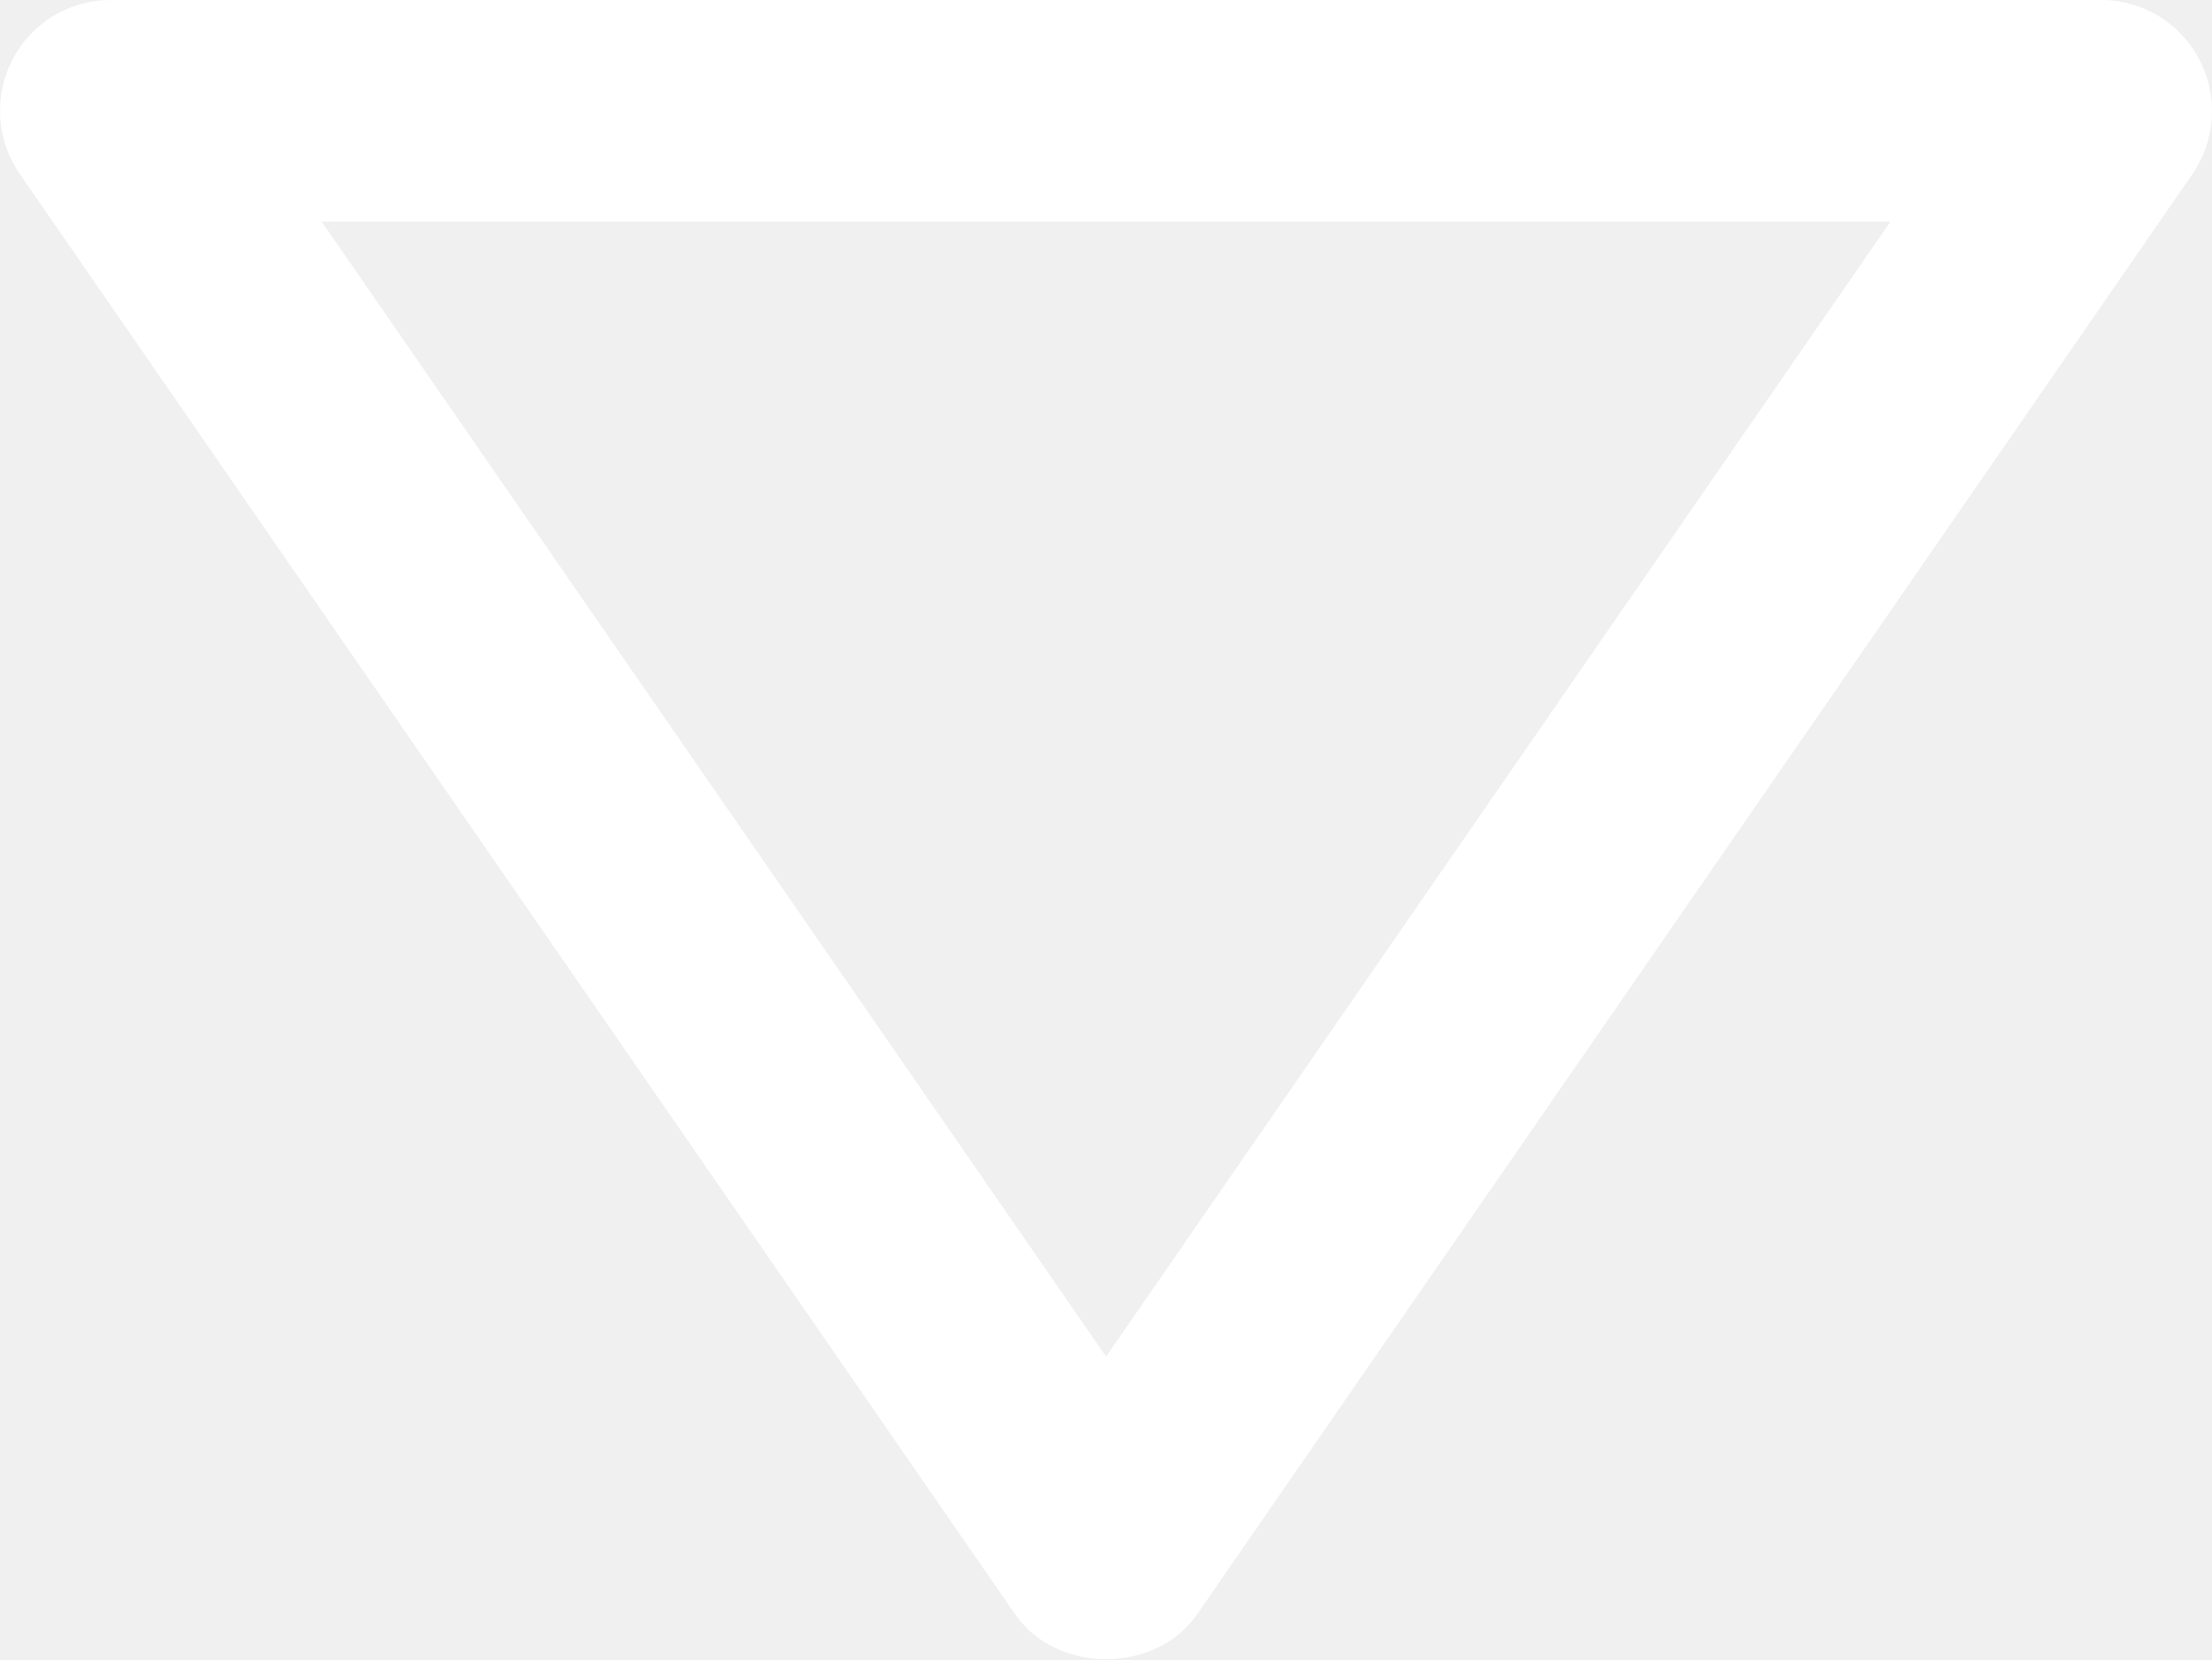
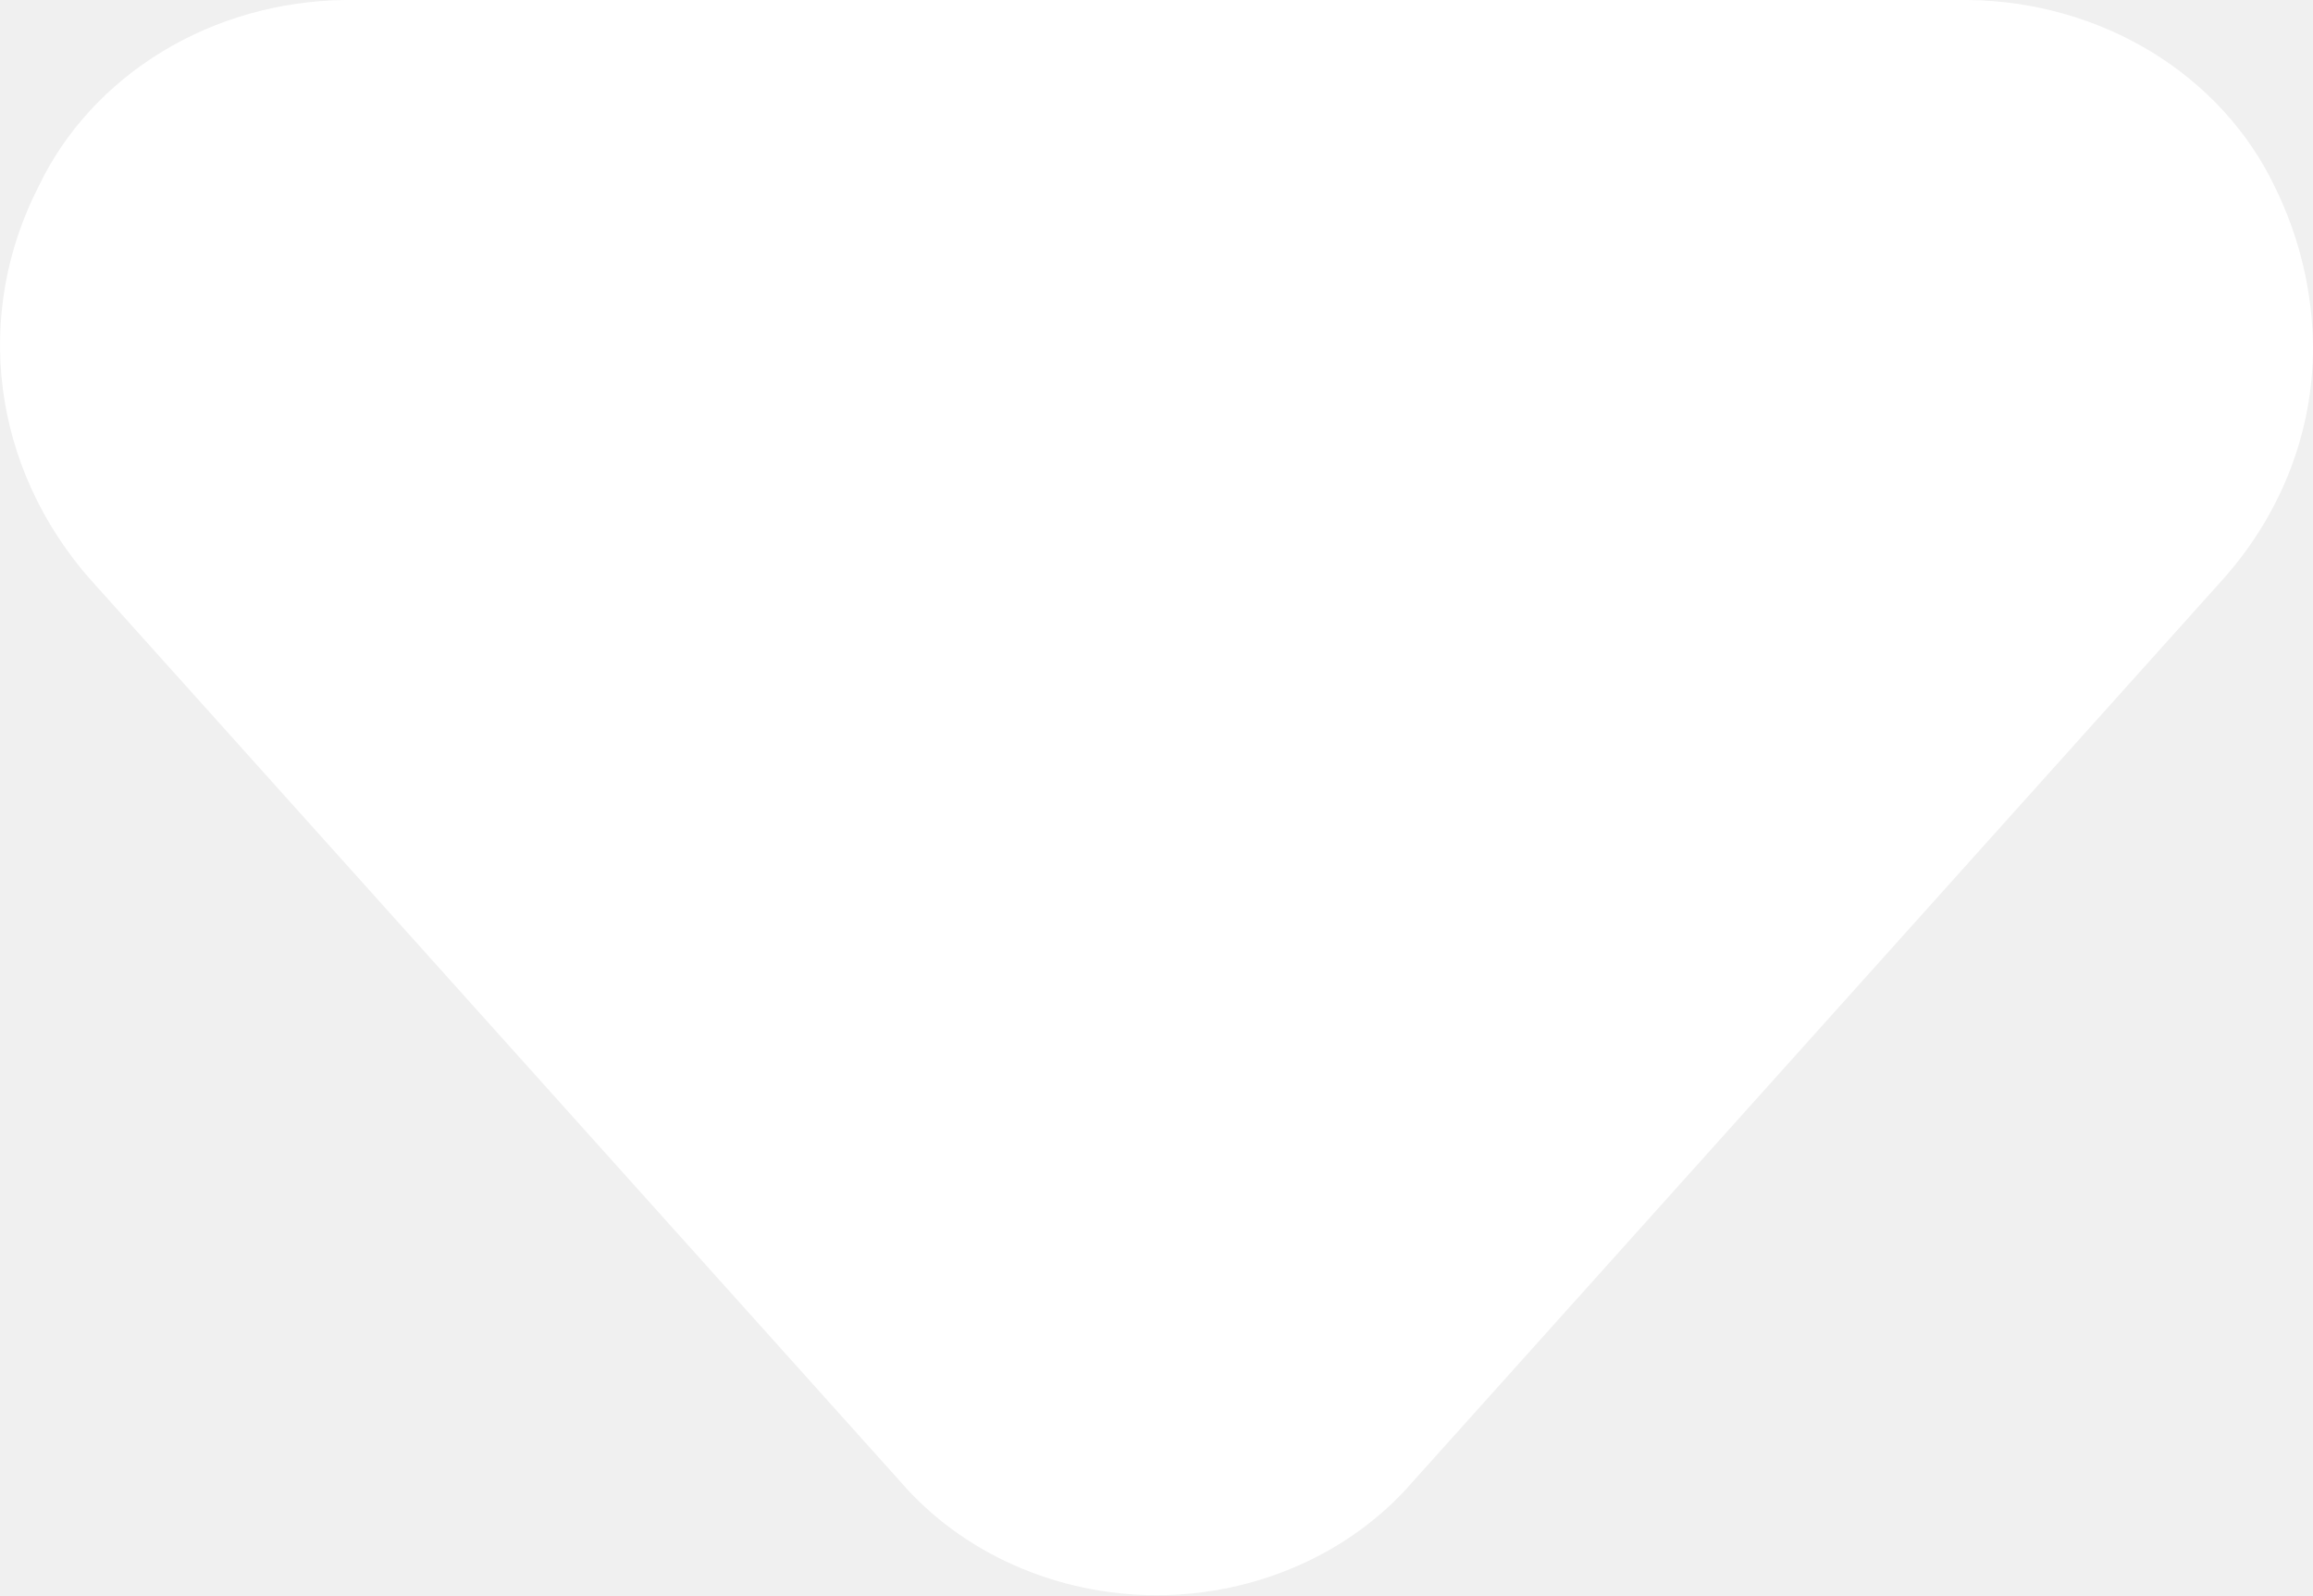
- <svg xmlns="http://www.w3.org/2000/svg" width="28" height="21" viewBox="0 0 28 21" fill="none">
-   <path d="M1.401 3.8147e-06H26.602C26.857 0.001 27.107 0.071 27.325 0.204C27.543 0.336 27.721 0.526 27.84 0.753C27.958 0.979 28.013 1.233 27.997 1.488C27.982 1.744 27.898 1.99 27.754 2.201L15.153 20.433C14.631 21.189 13.374 21.189 12.85 20.433L0.25 2.201C0.104 1.99 0.019 1.744 0.003 1.488C-0.013 1.233 0.041 0.978 0.16 0.751C0.278 0.524 0.457 0.334 0.676 0.202C0.894 0.069 1.145 -0 1.401 3.8147e-06ZM14.001 17.171L23.93 2.805H4.072L14.001 17.171Z" fill="white" />
+ <svg xmlns="http://www.w3.org/2000/svg" width="29" height="20" viewBox="0 0 29 20" fill="none">
+   <path d="M29 4.355C29.001 5.407 28.609 6.427 27.888 7.244L17.715 18.575C17.331 19.02 16.842 19.379 16.285 19.625C15.729 19.872 15.119 20 14.501 20C13.884 20 13.274 19.872 12.717 19.625C12.161 19.379 11.672 19.02 11.288 18.575L1.114 7.244C0.52 6.561 0.146 5.739 0.035 4.871C-0.076 4.003 0.08 3.123 0.486 2.333C0.815 1.646 1.353 1.061 2.034 0.647C2.715 0.233 3.512 0.009 4.328 -5.03571e-07L24.675 -5.03571e-07C25.491 0.009 26.287 0.233 26.969 0.647C27.65 1.061 28.187 1.646 28.517 2.333C28.831 2.968 28.995 3.657 29 4.355V4.355Z" fill="white" />
</svg>
